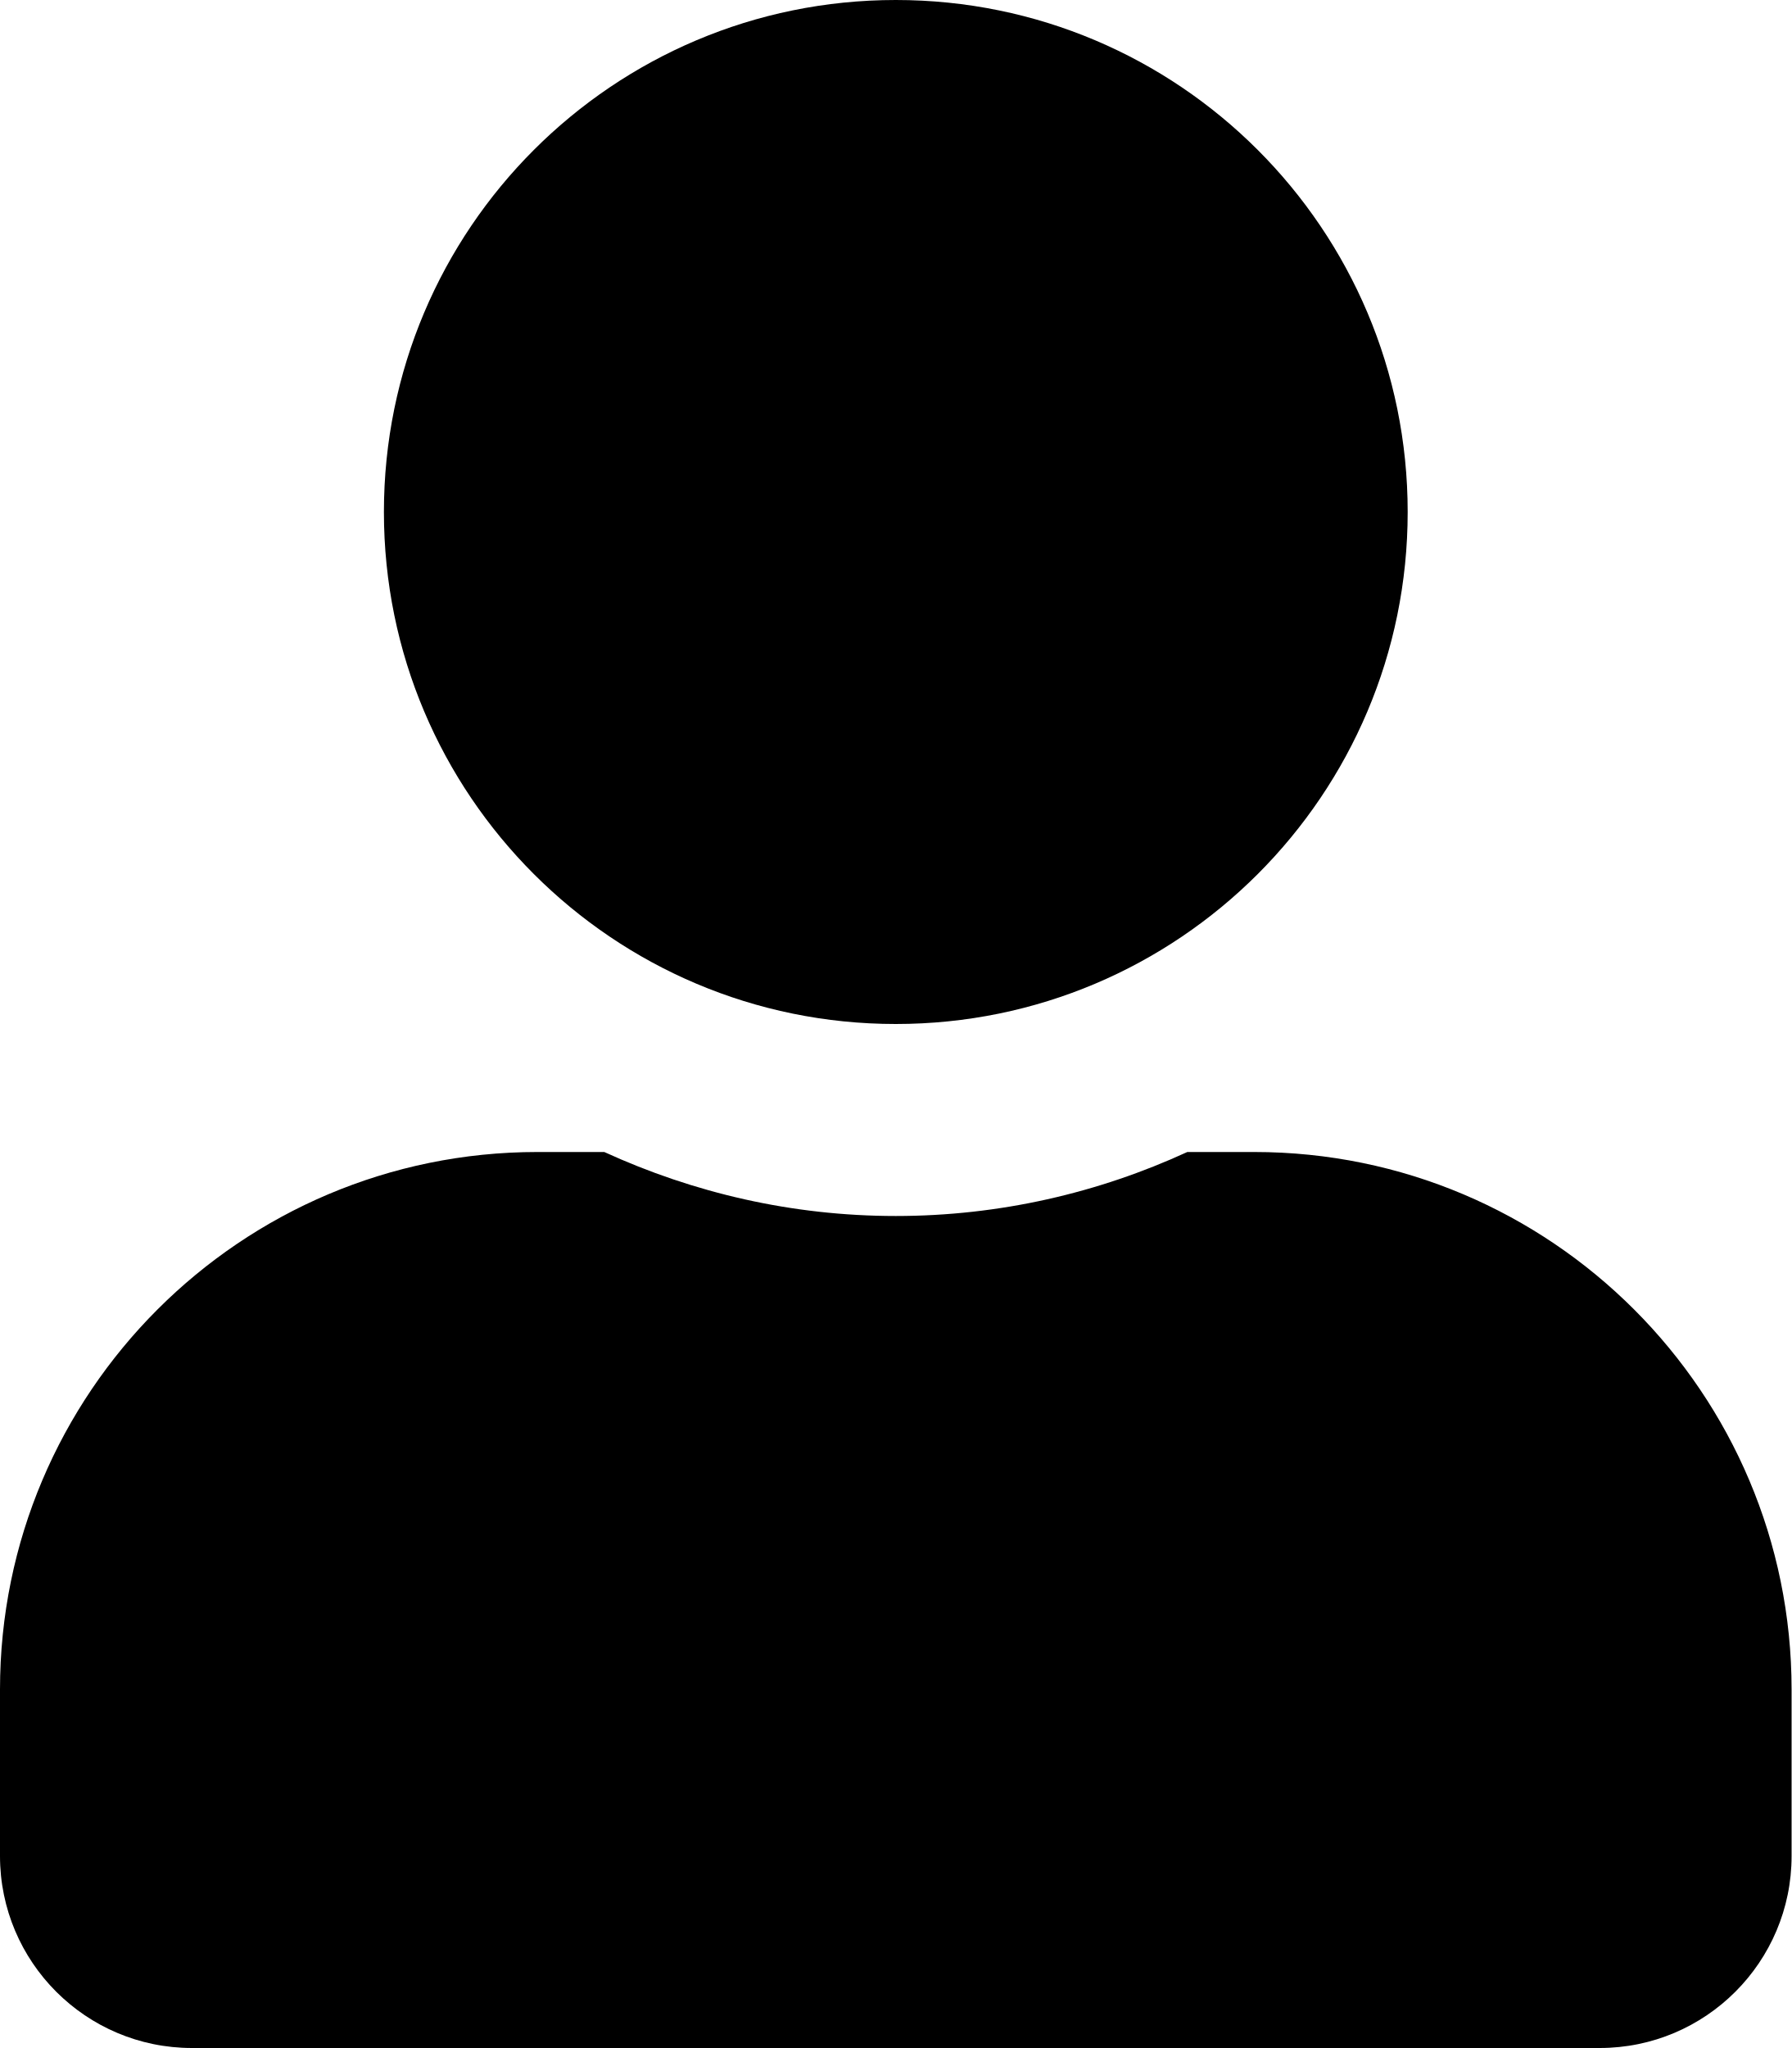
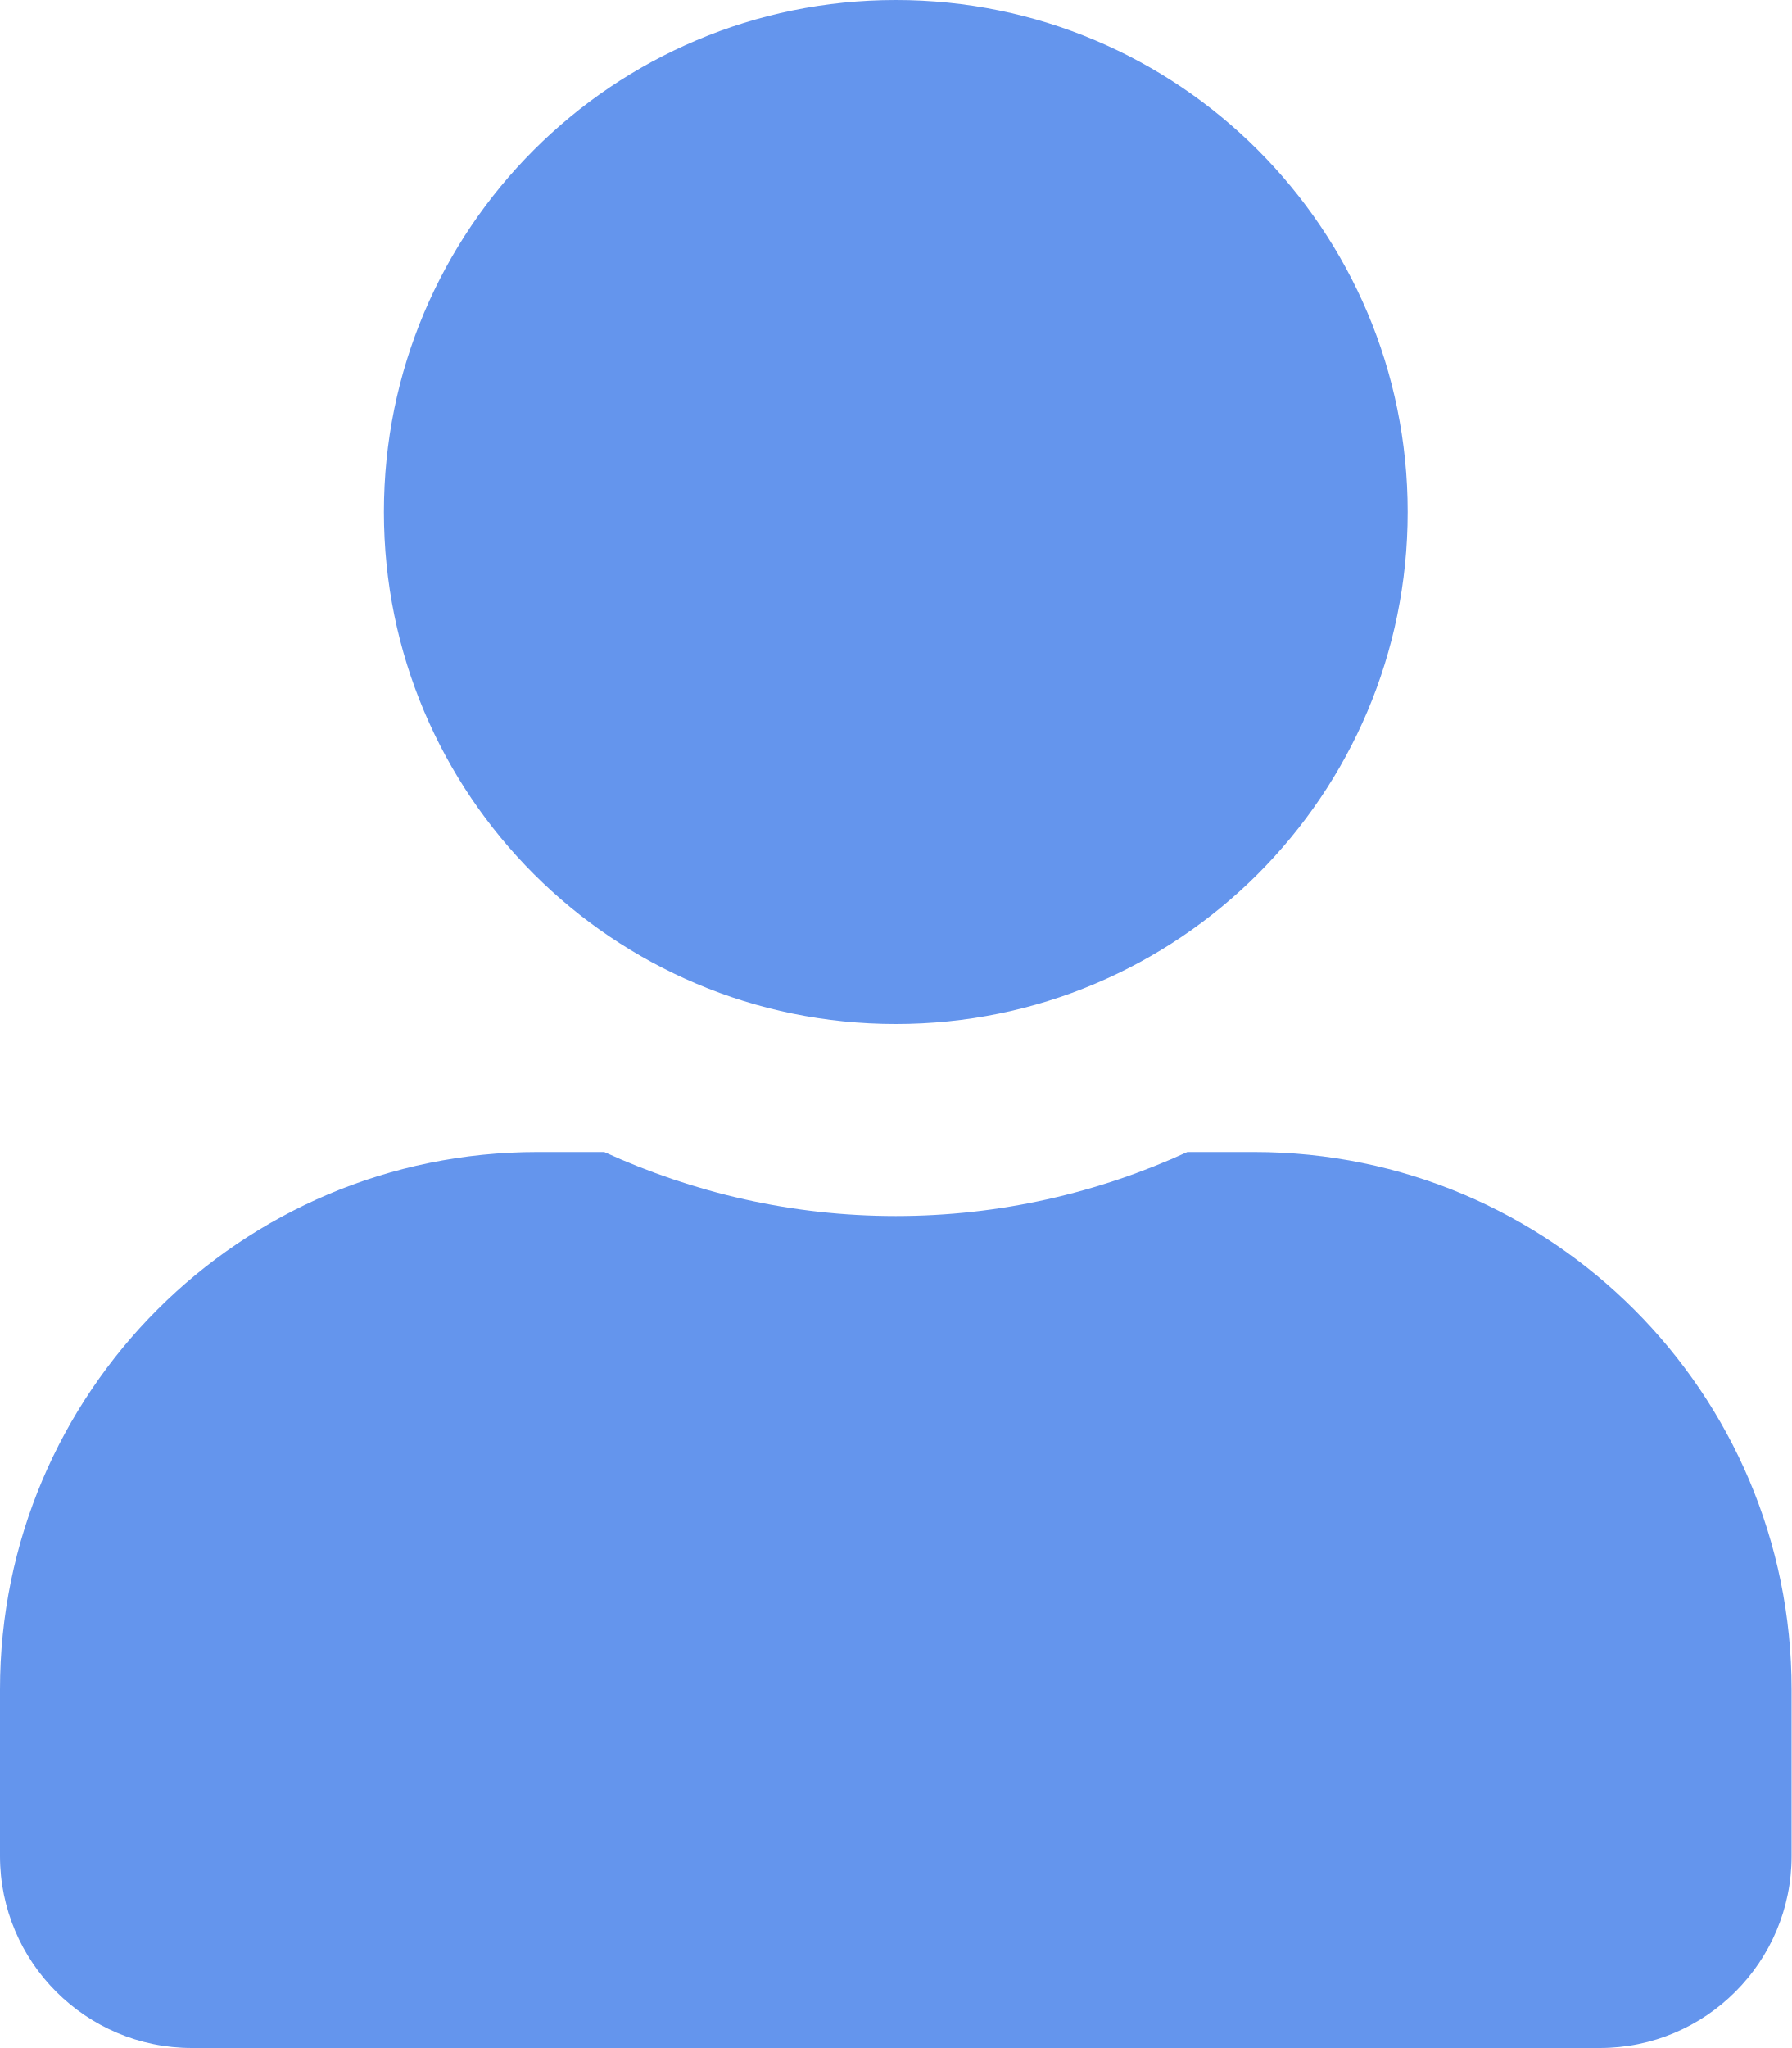
- <svg xmlns="http://www.w3.org/2000/svg" aria-hidden="true" focusable="false" data-prefix="fas" data-icon="user" class="svg-inline--fa fa-user fa-w-14" role="img" viewBox="0 0 448 512">
+ <svg xmlns="http://www.w3.org/2000/svg" aria-hidden="true" focusable="false" data-prefix="fas" data-icon="user" class="svg-inline--fa fa-user fa-w-14" color="cornflowerblue" role="img" viewBox="0 0 448 512">
  <path fill="currentColor" d="M224 256c70.7 0 128-57.3 128-128S294.7 0 224 0 96 57.3 96 128s57.3 128 128 128zm89.6 32h-16.7c-22.2 10.2-46.9 16-72.9 16s-50.6-5.8-72.9-16h-16.7C60.2 288 0 348.2 0 422.4V464c0 26.5 21.5 48 48 48h352c26.5 0 48-21.5 48-48v-41.6c0-74.2-60.2-134.4-134.4-134.4z" />
</svg>
